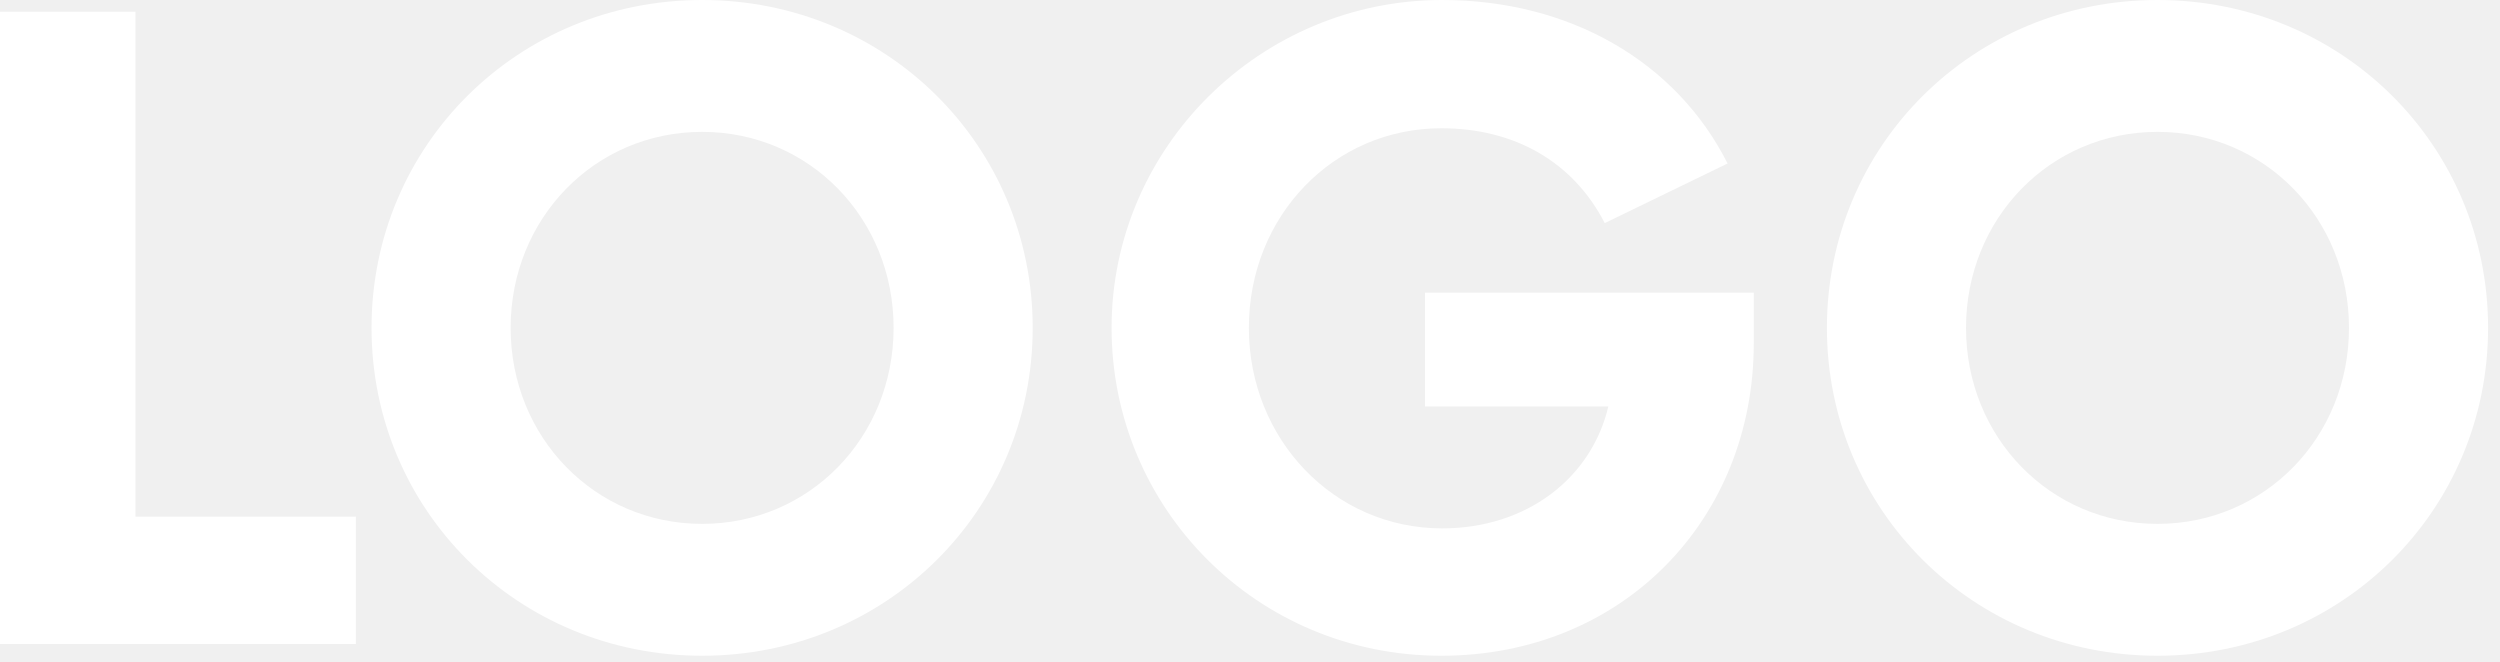
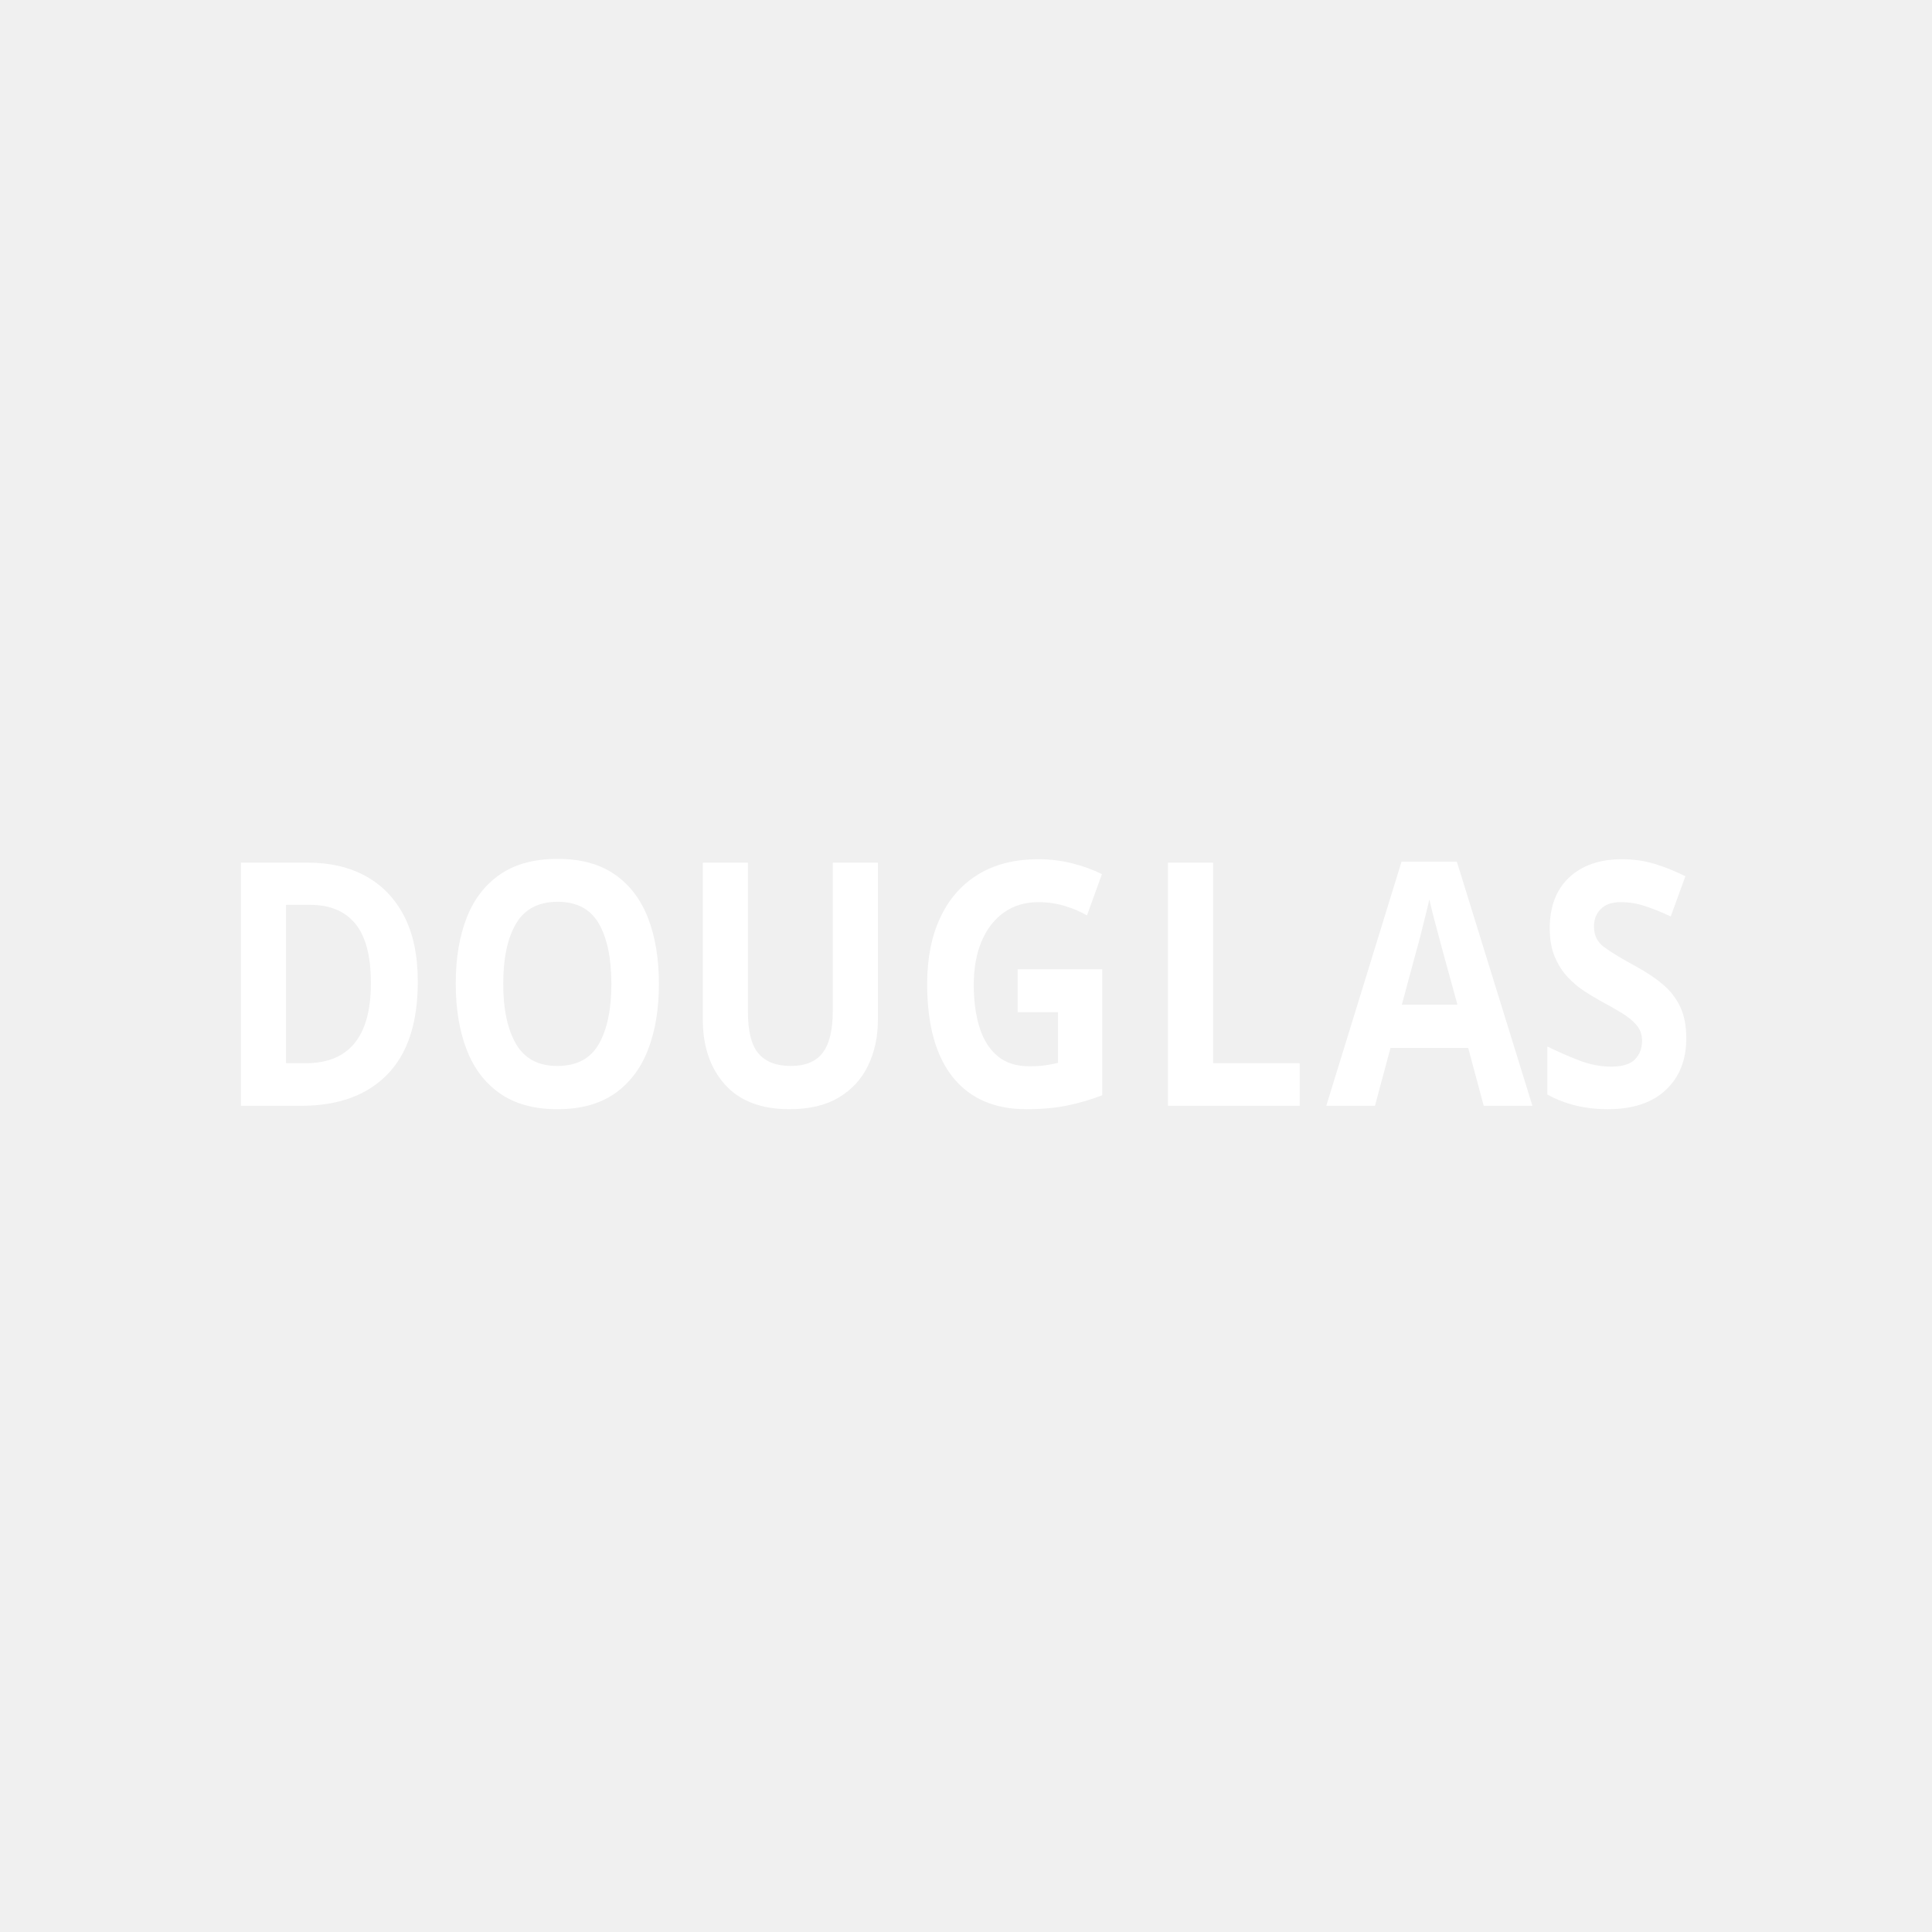
- <svg xmlns="http://www.w3.org/2000/svg" width="155" height="41" viewBox="0 0 155 41" fill="none">
-   <path d="M0 0.728V39.928H22.064V32.032H8.4V0.728H0Z" fill="white" />
-   <path d="M64.027 20.328C64.027 9.016 54.955 0 43.531 0C32.107 0 23.035 9.016 23.035 20.328C23.035 31.64 32.107 40.656 43.531 40.656C54.955 40.656 64.027 31.64 64.027 20.328ZM55.403 20.328C55.403 27.104 50.195 32.48 43.531 32.48C36.867 32.48 31.659 27.104 31.659 20.328C31.659 13.552 36.867 8.176 43.531 8.176C50.195 8.176 55.403 13.552 55.403 20.328Z" fill="white" />
-   <path d="M107.11 10.136C103.918 3.808 97.31 0 89.414 0C78.158 0 68.918 9.128 68.918 20.328C68.918 31.528 77.934 40.656 89.358 40.656C100.558 40.656 108.734 32.256 108.734 21.28V18.144H88.35V25.2H99.718C98.654 29.68 94.622 32.76 89.414 32.76C82.694 32.76 77.43 27.216 77.43 20.328C77.43 13.384 82.694 7.952 89.358 7.952C93.894 7.952 97.534 10.024 99.494 13.832L107.11 10.136Z" fill="white" />
-   <path d="M154.261 20.328C154.261 9.016 145.189 0 133.765 0C122.341 0 113.269 9.016 113.269 20.328C113.269 31.64 122.341 40.656 133.765 40.656C145.189 40.656 154.261 31.64 154.261 20.328ZM145.637 20.328C145.637 27.104 140.429 32.48 133.765 32.48C127.101 32.48 121.893 27.104 121.893 20.328C121.893 13.552 127.101 8.176 133.765 8.176C140.429 8.176 145.637 13.552 145.637 20.328Z" fill="white" />
+ <svg xmlns="http://www.w3.org/2000/svg" version="1.1" width="1080" height="1080" viewBox="0 0 1080 1080" xml:space="preserve">
+   <defs>
+ </defs>
+   <rect x="0" y="0" width="100%" height="100%" fill="transparent" />
+   <g transform="matrix(1 0 0 1 540 540)" id="79356a87-f538-46cf-9ee7-615330c9d7b7">
+     <rect style="stroke: none; stroke-width: 1; stroke-dasharray: none; stroke-linecap: butt; stroke-dashoffset: 0; stroke-linejoin: miter; stroke-miterlimit: 4; fill: rgb(255,255,255); fill-rule: nonzero; opacity: 1; visibility: hidden;" vector-effect="non-scaling-stroke" x="-540" y="-540" rx="0" ry="0" width="1080" height="1080" />
+   </g>
+   <g transform="matrix(1 0 0 1 540 540)" id="8653ccdf-7d5a-453a-92fb-44969ae272bb">
+ </g>
+   <g transform="matrix(1 0 0 1.14 540 558.34)" style="" id="8129377b-9ae1-41da-8c7b-91dd283e1642">
+     <text xml:space="preserve" font-family="Raleway" font-size="167" font-style="normal" font-weight="900" style="stroke: none; stroke-width: 1; stroke-dasharray: none; stroke-linecap: butt; stroke-dashoffset: 0; stroke-linejoin: miter; stroke-miterlimit: 4; fill: rgb(255,255,255); fill-rule: nonzero; opacity: 1; white-space: pre;">
+       <tspan x="-420.34" y="52.46">D</tspan>
+       <tspan x="-294.92" y="52.46">O</tspan>
+       <tspan x="-161.32" y="52.46">U</tspan>
+       <tspan x="-31.4" y="52.46">G</tspan>
+       <tspan x="97.86" y="52.46">L</tspan>
+       <tspan x="201.4" y="52.46">A</tspan>
+       <tspan x="317.3" y="52.46">S</tspan>
+     </text>
+   </g>
</svg>
